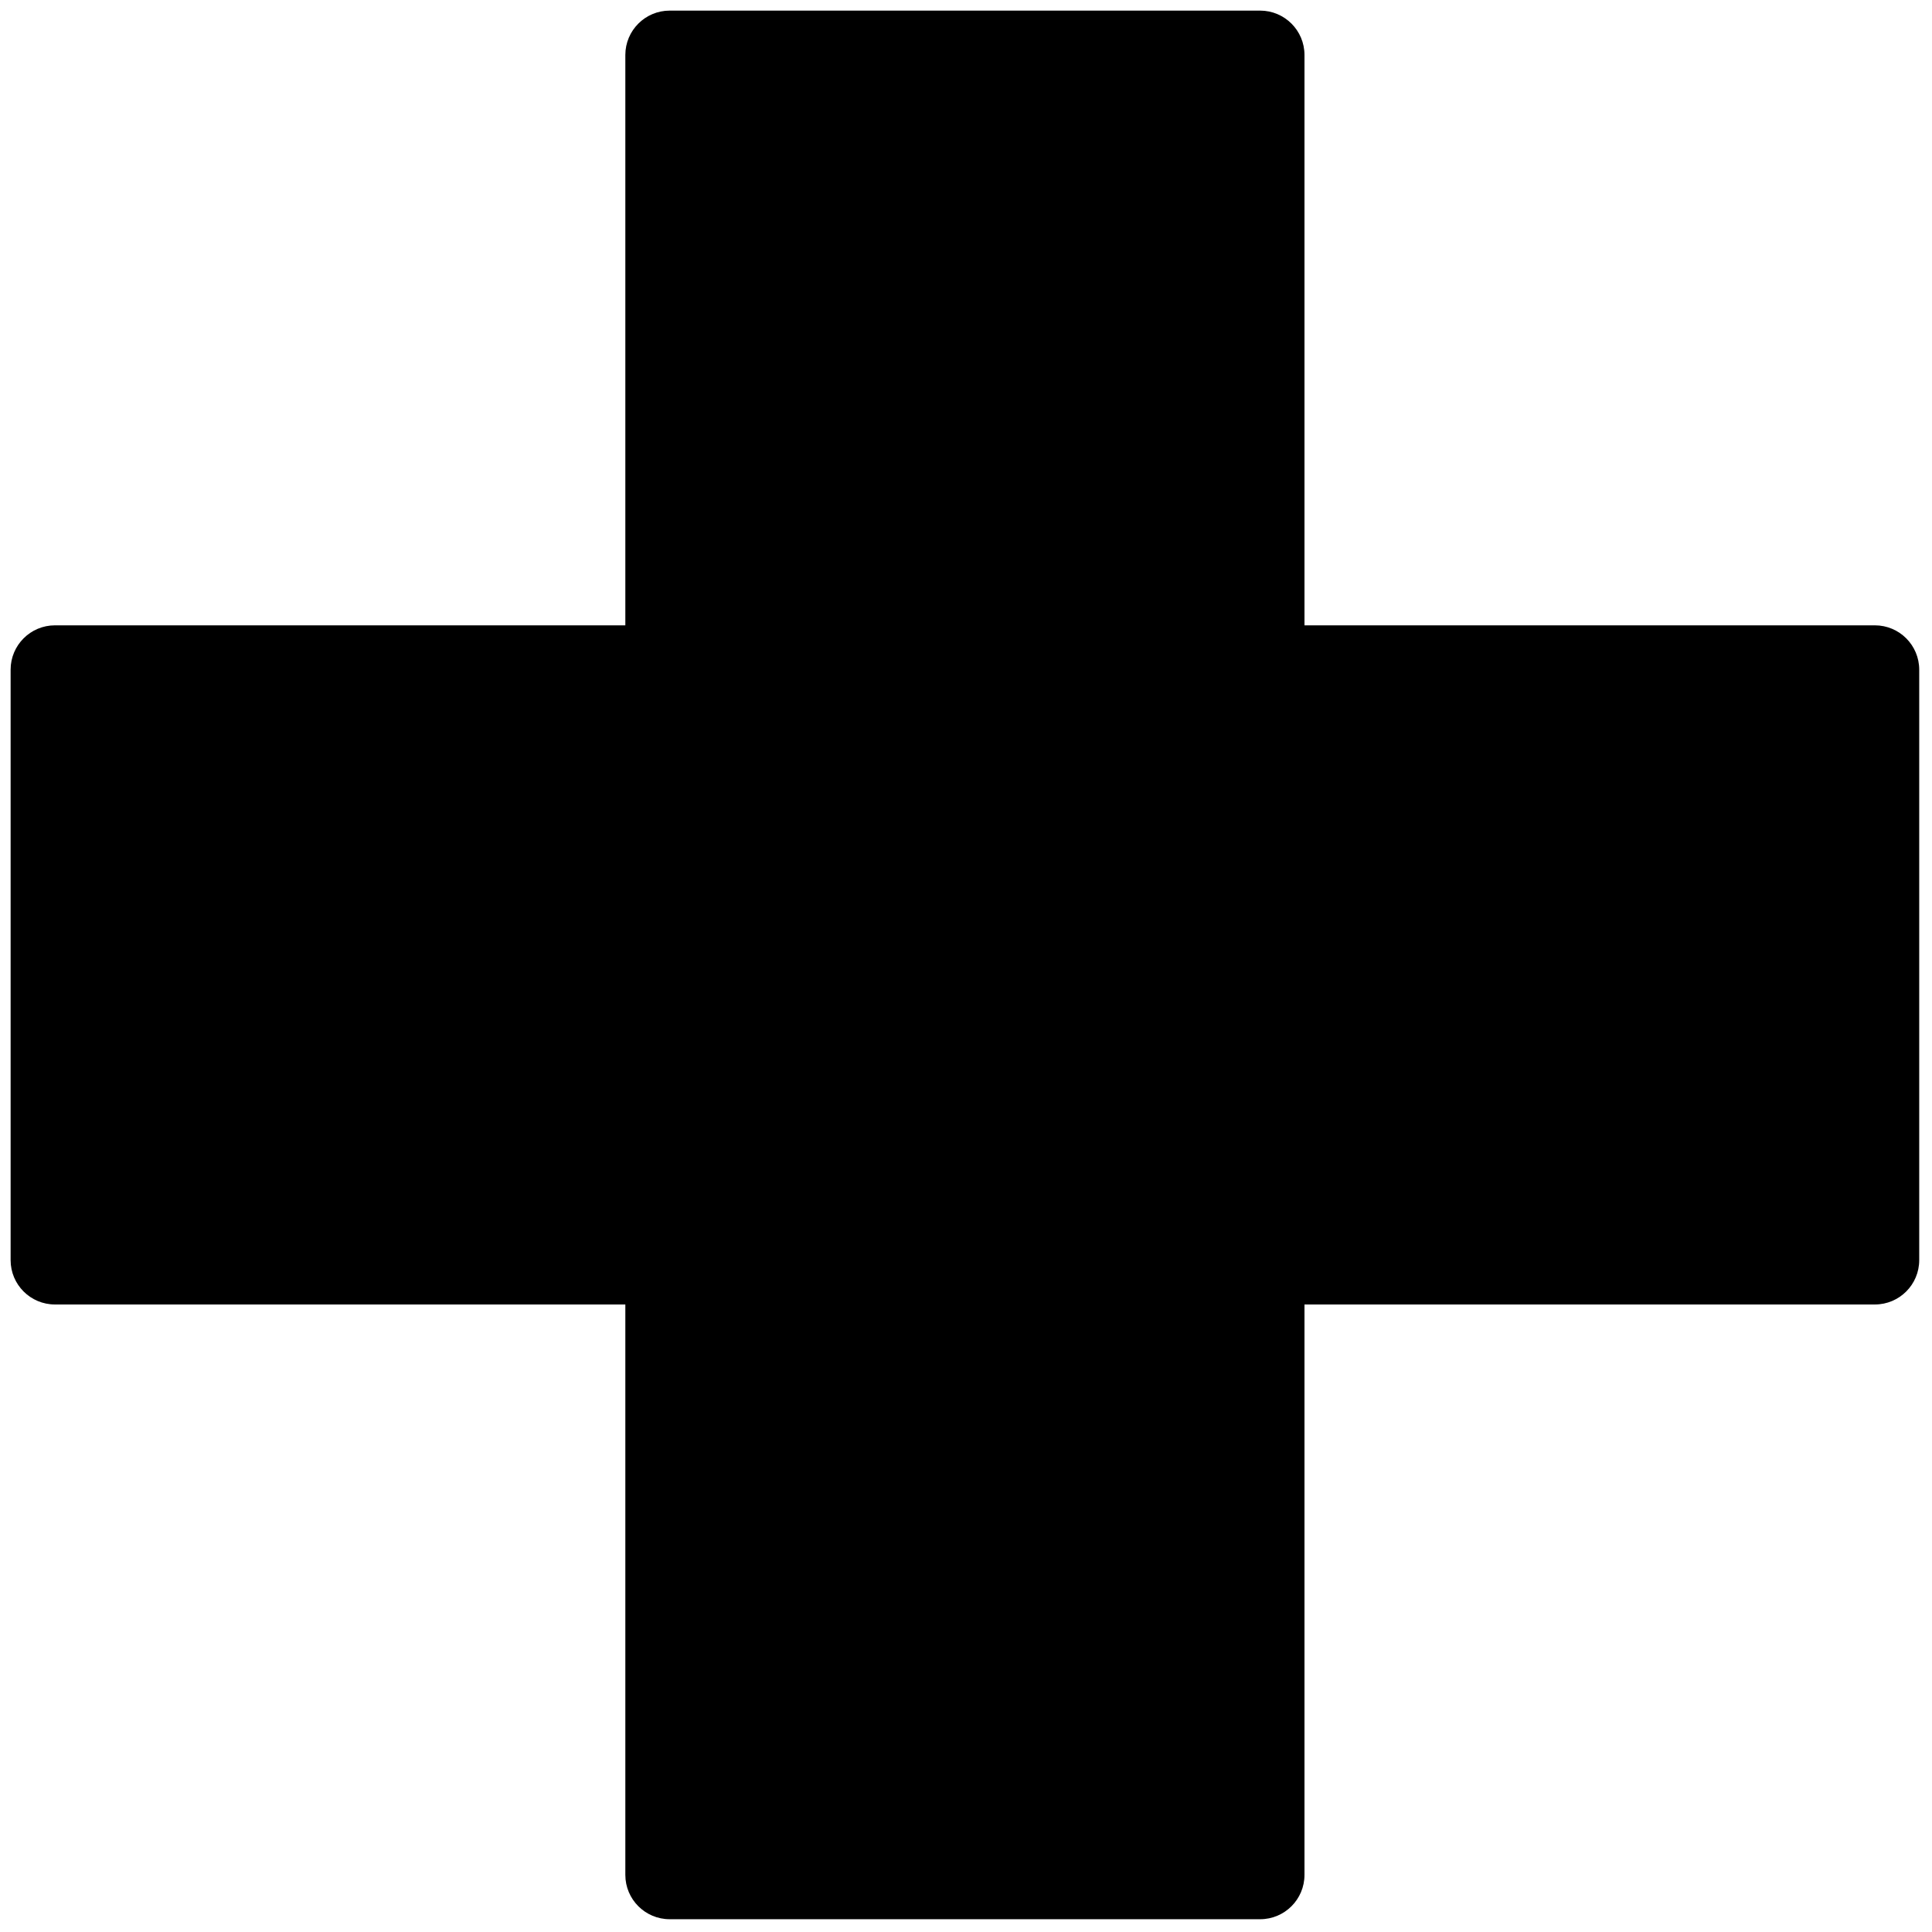
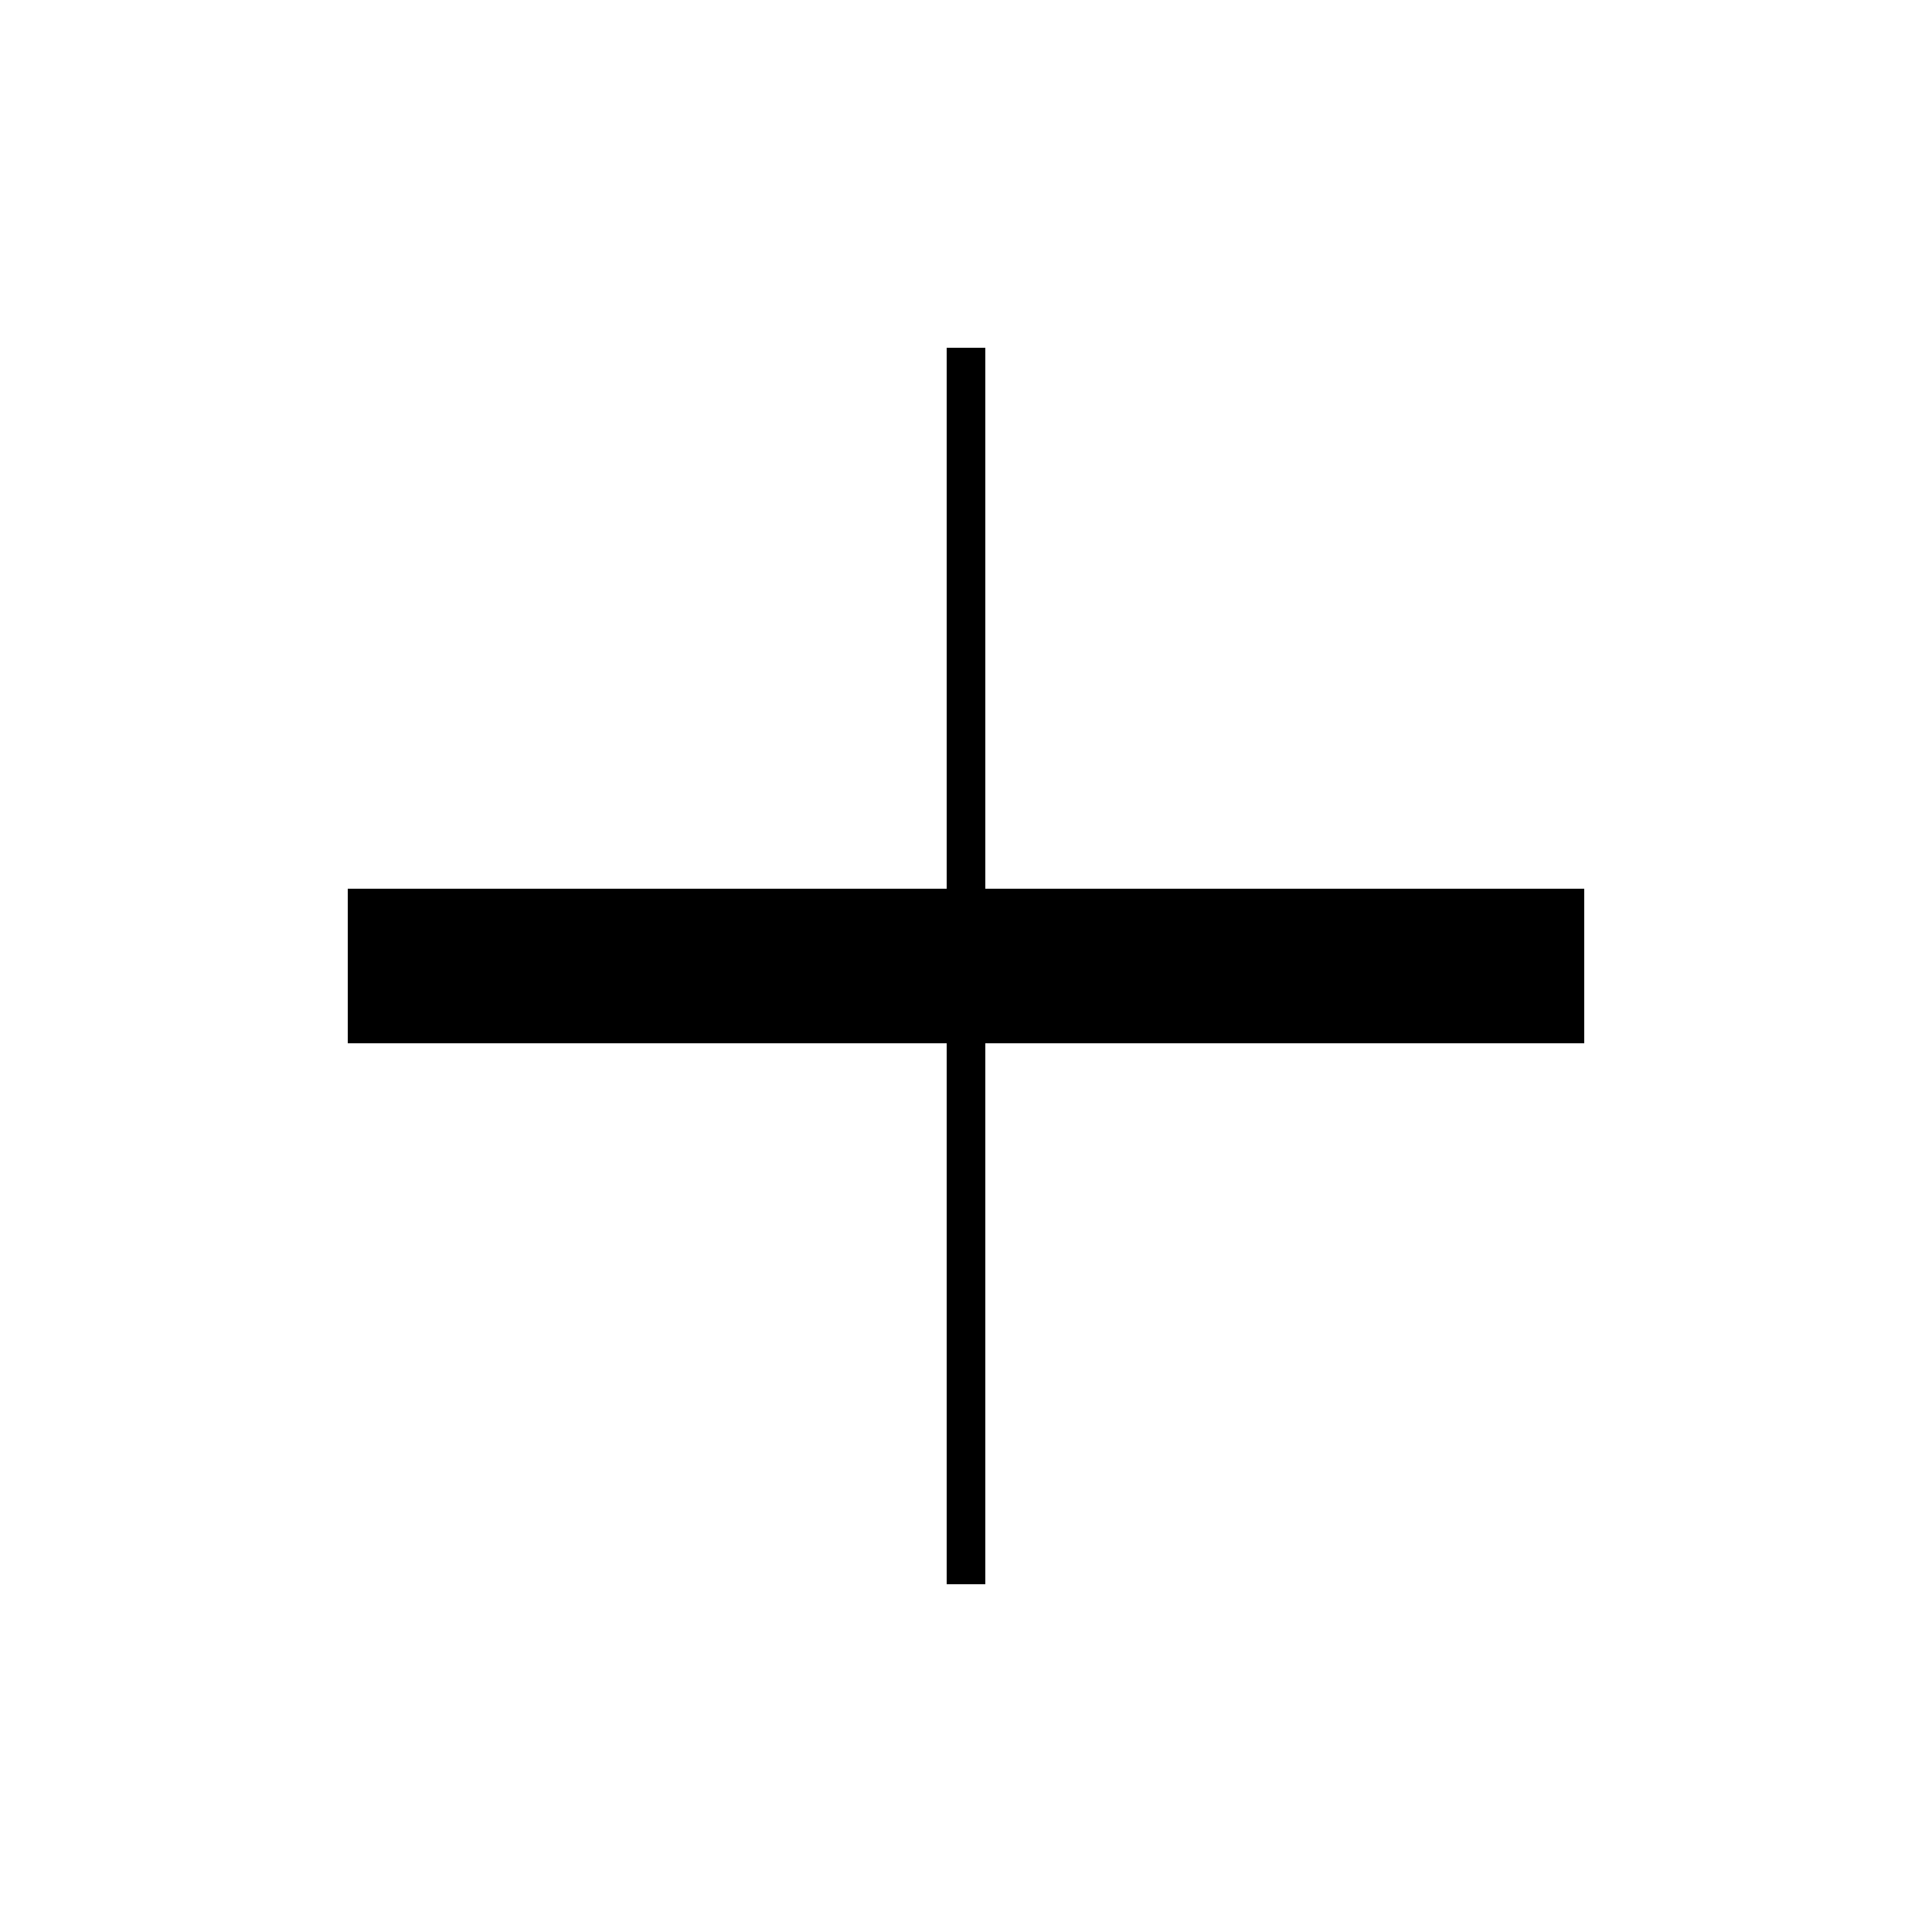
- <svg xmlns="http://www.w3.org/2000/svg" version="1.1" width="256" height="256" viewBox="0 0 256 256" xml:space="preserve">
-   <defs>
- </defs>
-   <g style="stroke: none; stroke-width: 0; stroke-dasharray: none; stroke-linecap: butt; stroke-linejoin: miter; stroke-miterlimit: 10; fill: none; fill-rule: nonzero; opacity: 1;" transform="translate(1.406593 1.406593) scale(2.81 2.81)">
-     <path d="M 58.921 90 H 31.079 c -1.155 0 -2.092 -0.936 -2.092 -2.092 V 2.092 C 28.988 0.936 29.924 0 31.079 0 h 27.841 c 1.155 0 2.092 0.936 2.092 2.092 v 85.817 C 61.012 89.064 60.076 90 58.921 90 z" style="stroke: none; stroke-width: 1; stroke-dasharray: none; stroke-linecap: butt; stroke-linejoin: miter; stroke-miterlimit: 10; fill: rgb(0,0,0); fill-rule: nonzero; opacity: 1;" transform=" matrix(1 0 0 1 0 0) " stroke-linecap="round" />
-     <path d="M 90 31.079 v 27.841 c 0 1.155 -0.936 2.092 -2.092 2.092 H 2.092 C 0.936 61.012 0 60.076 0 58.921 V 31.079 c 0 -1.155 0.936 -2.092 2.092 -2.092 h 85.817 C 89.064 28.988 90 29.924 90 31.079 z" style="stroke: none; stroke-width: 1; stroke-dasharray: none; stroke-linecap: butt; stroke-linejoin: miter; stroke-miterlimit: 10; fill: rgb(0,0,0); fill-rule: nonzero; opacity: 1;" transform=" matrix(1 0 0 1 0 0) " stroke-linecap="round" />
-   </g>
+ <svg xmlns="http://www.w3.org/2000/svg" enable-background="new 0 0 50 50" height="50px" id="Layer_1" version="1.1" viewBox="0 0 50 50" width="50px" xml:space="preserve">
+   <rect fill="none" height="50" width="50" />
+   <line fill="none" stroke="#000000" stroke-miterlimit="10" stroke-width="4" x1="9" x2="41" y1="25" y2="25" />
+   <line fill="none" stroke="#000000" stroke-miterlimit="10" stroke-width="" x1="25" x2="25" y1="9" y2="41" />
</svg>
